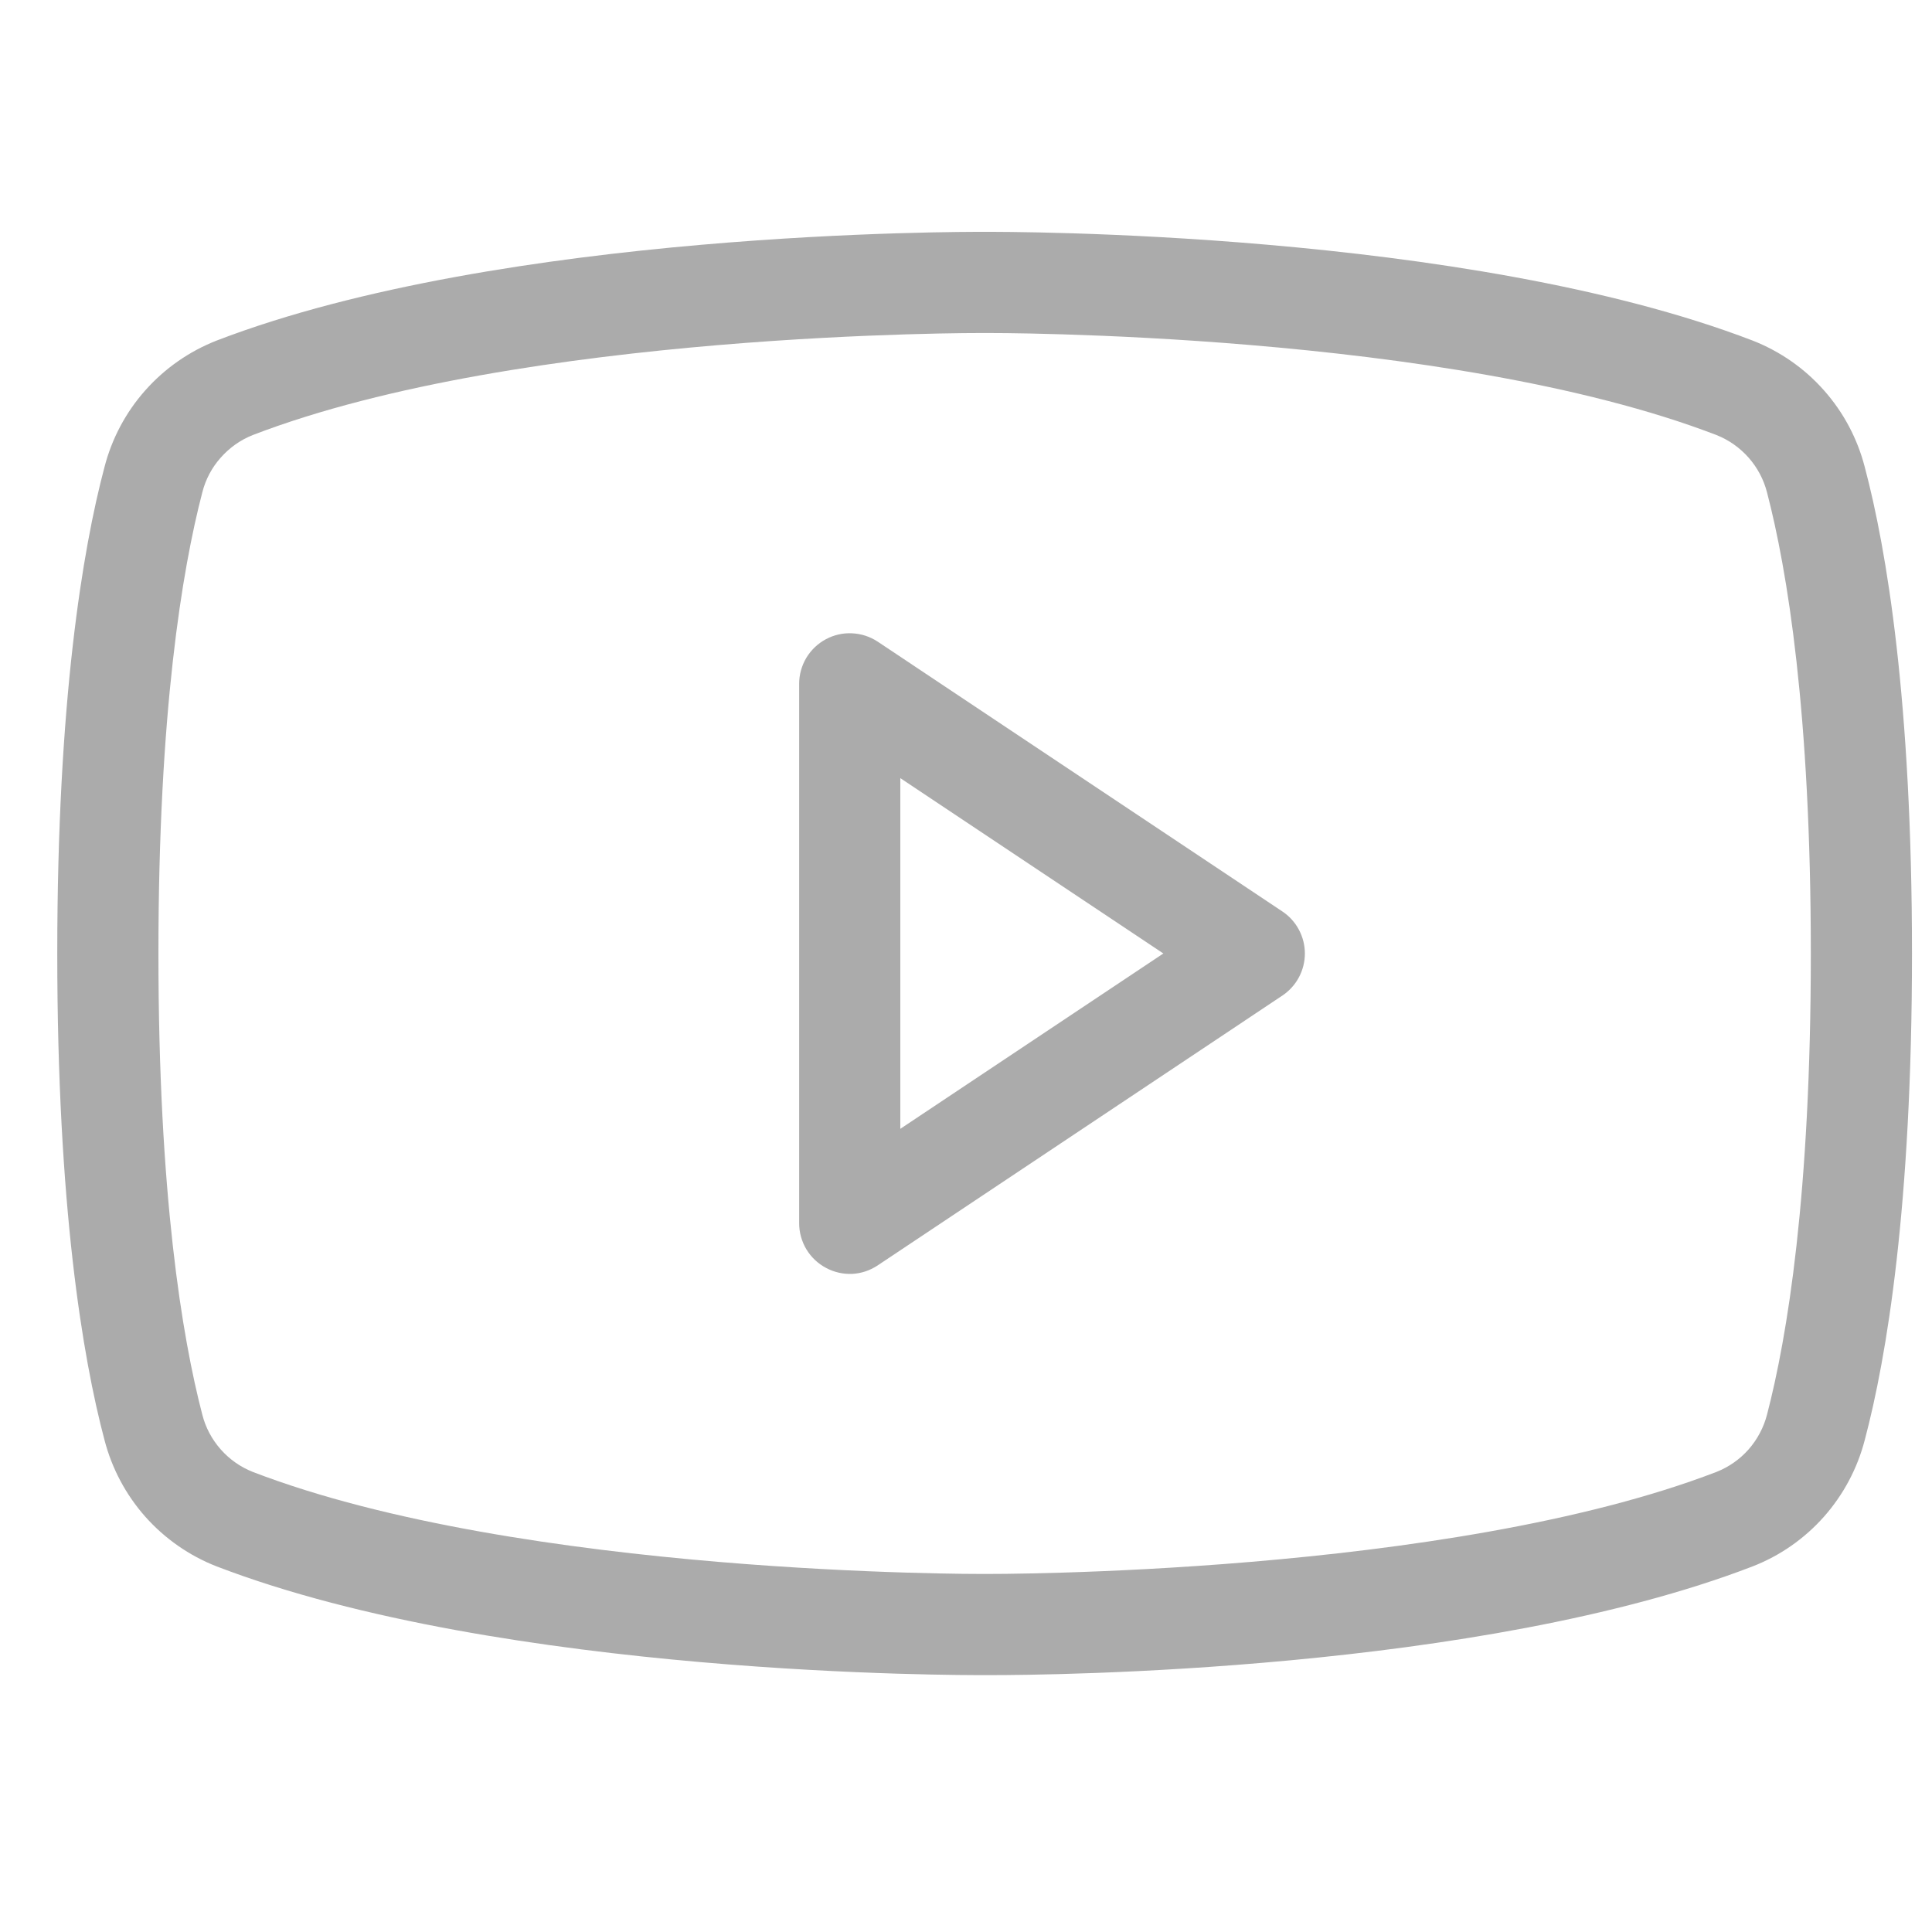
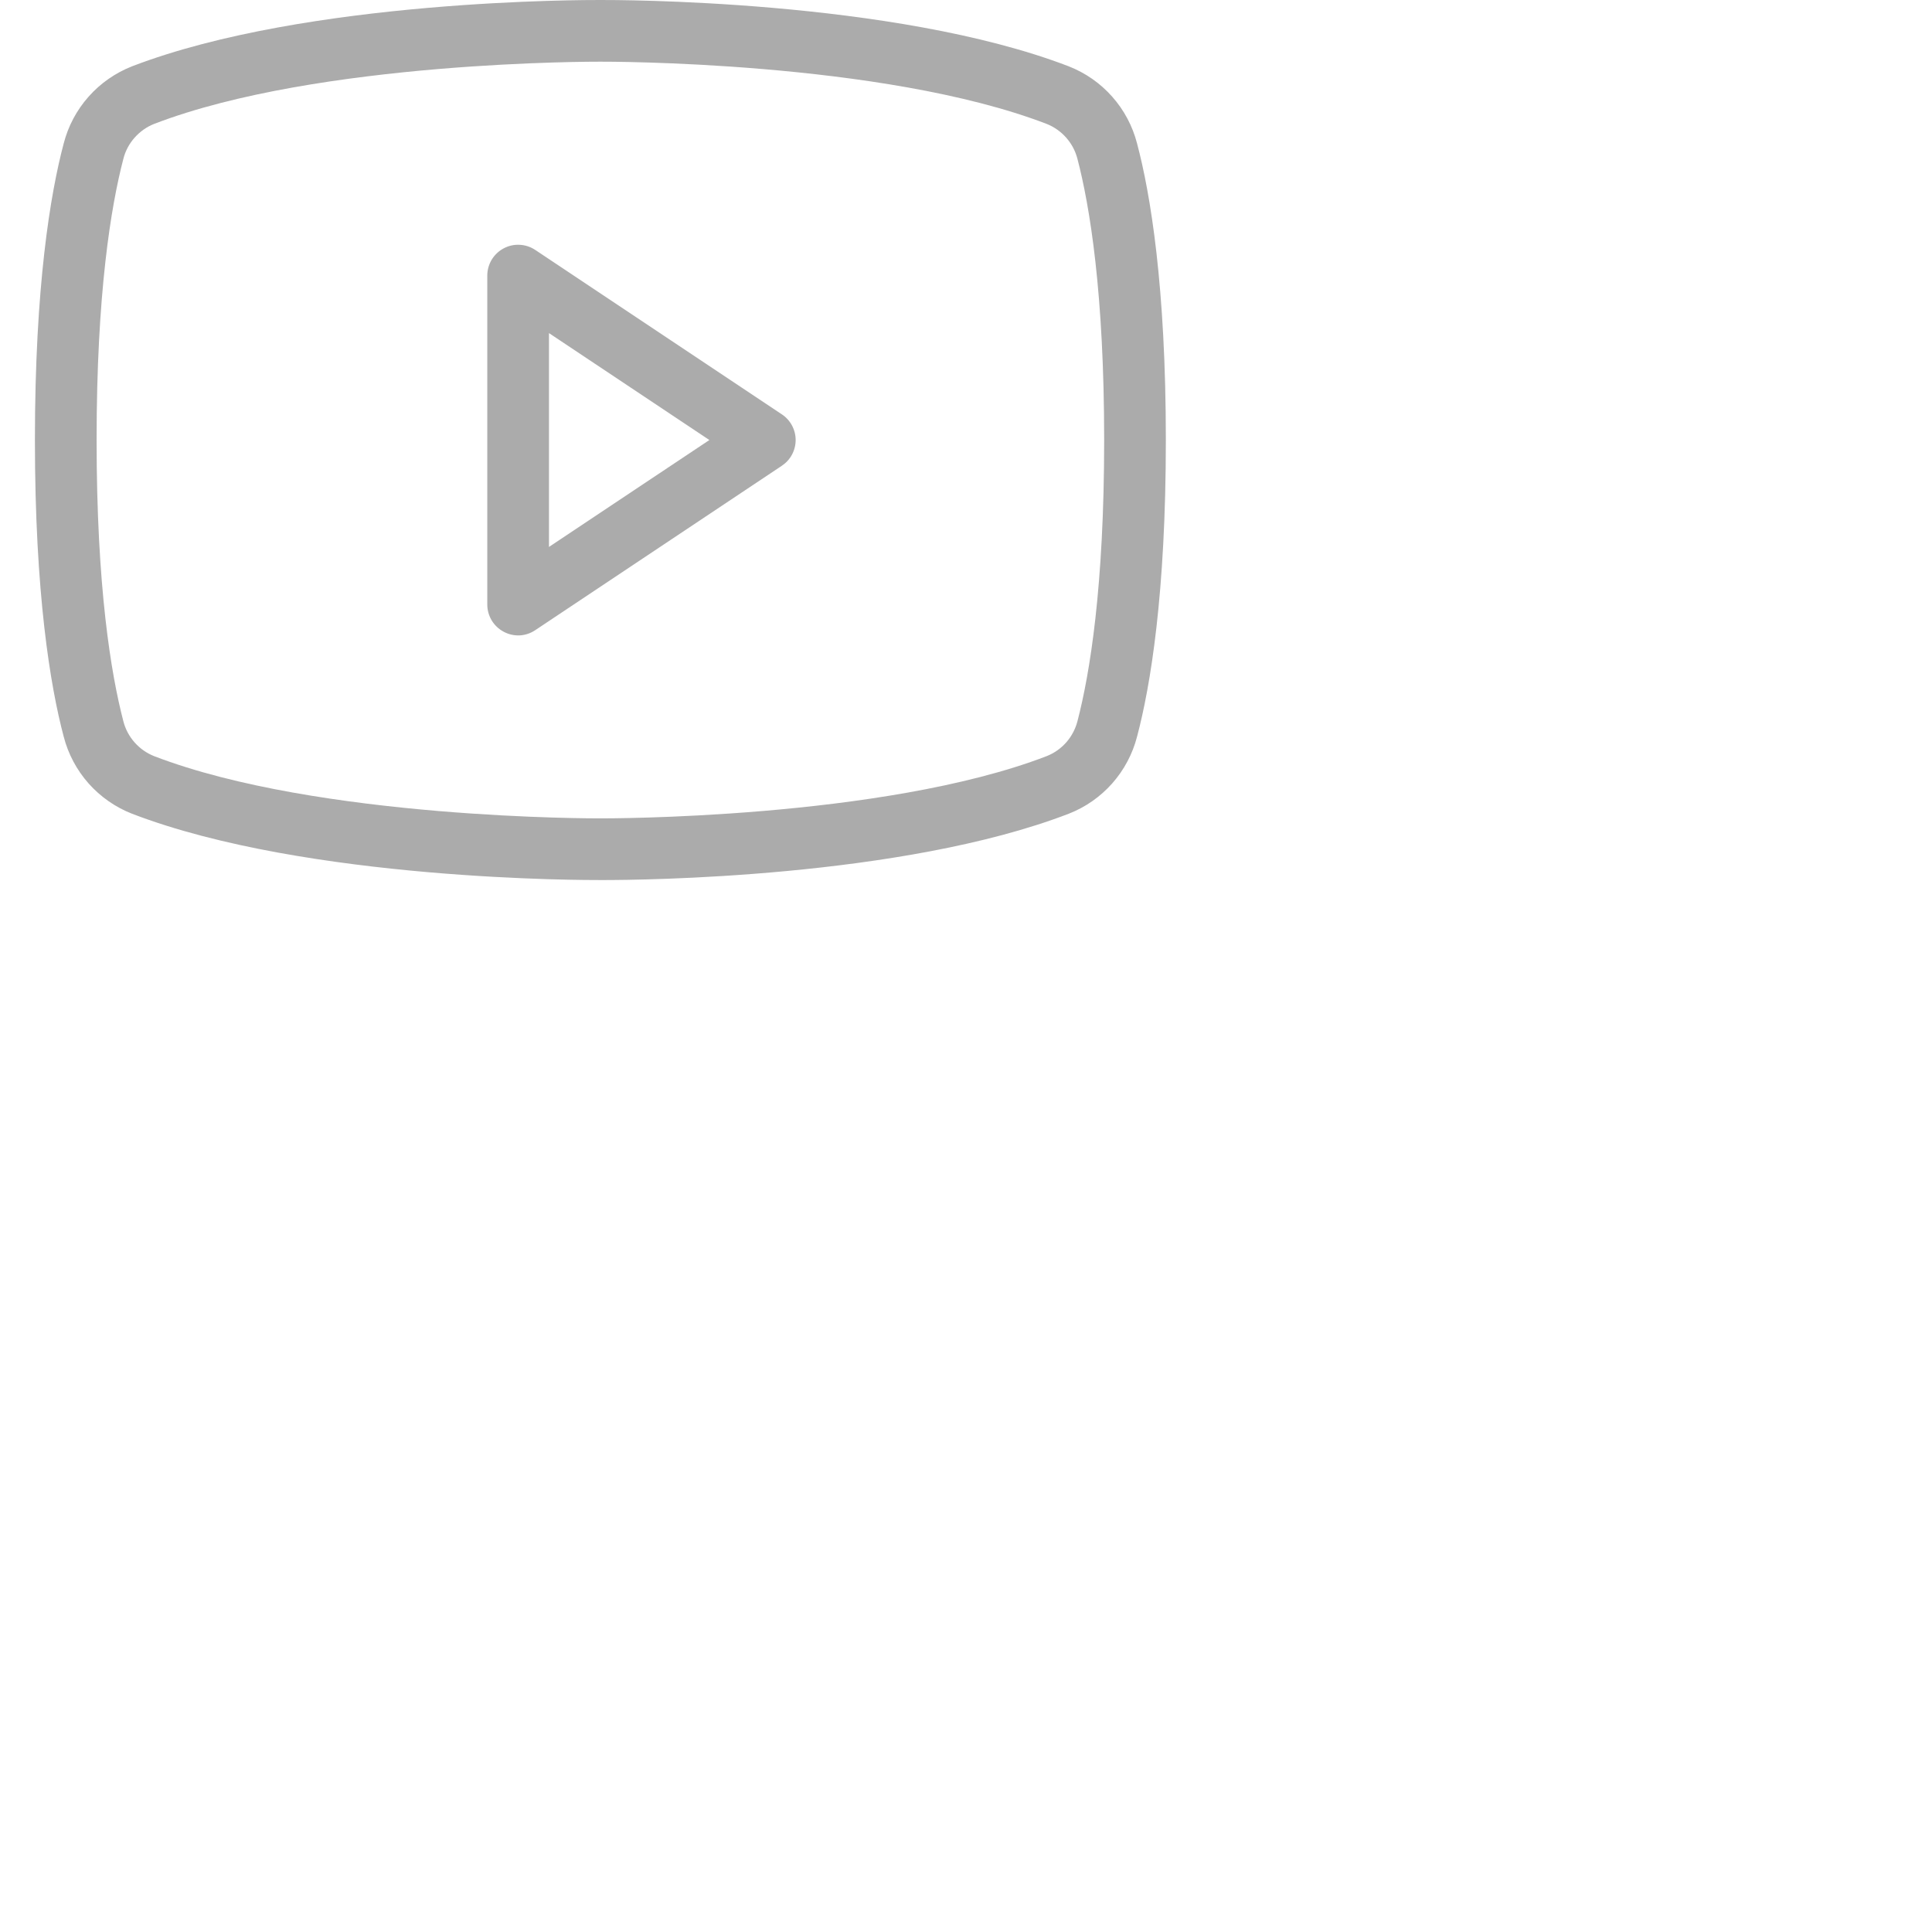
- <svg xmlns="http://www.w3.org/2000/svg" width="41" height="41" viewBox="0 0 25 19" fill="#ABABAB">
+ <svg xmlns="http://www.w3.org/2000/svg" width="41" height="41" viewBox="0 0 41 41" fill="#ABABAB">
  <path d="M16.592 8.793L11.356 5.302C11.257 5.237 11.143 5.2 11.025 5.195C10.907 5.189 10.79 5.216 10.686 5.272C10.582 5.328 10.495 5.411 10.434 5.512C10.374 5.613 10.341 5.729 10.341 5.847V12.829C10.341 12.948 10.374 13.065 10.435 13.167C10.497 13.269 10.585 13.352 10.69 13.407C10.794 13.463 10.91 13.489 11.028 13.484C11.145 13.478 11.258 13.44 11.356 13.375L16.592 9.884C16.682 9.824 16.756 9.743 16.807 9.648C16.858 9.553 16.885 9.446 16.885 9.338C16.885 9.23 16.858 9.124 16.807 9.029C16.756 8.934 16.682 8.852 16.592 8.793ZM11.65 11.607V7.069L15.054 9.338L11.65 11.607ZM24.13 3.044C24.035 2.675 23.854 2.335 23.602 2.051C23.35 1.766 23.034 1.546 22.679 1.407C18.959 -0.022 12.992 1.91553e-05 12.741 1.91553e-05C12.49 1.91553e-05 6.523 -0.022 2.803 1.407C2.449 1.546 2.133 1.766 1.88 2.051C1.628 2.335 1.447 2.675 1.352 3.044C1.068 4.113 0.741 6.076 0.741 9.338C0.741 12.6 1.068 14.564 1.352 15.633C1.447 16.001 1.628 16.341 1.88 16.626C2.133 16.91 2.449 17.131 2.803 17.269C6.523 18.698 12.49 18.676 12.741 18.676H12.818C13.57 18.676 19.134 18.633 22.679 17.269C23.034 17.131 23.35 16.91 23.602 16.626C23.854 16.341 24.035 16.001 24.13 15.633C24.414 14.564 24.741 12.6 24.741 9.338C24.741 6.076 24.414 4.113 24.13 3.044ZM22.865 15.306C22.822 15.472 22.74 15.626 22.627 15.755C22.513 15.884 22.37 15.984 22.21 16.047C18.719 17.389 12.807 17.367 12.741 17.367C12.676 17.367 6.763 17.389 3.272 16.047C3.112 15.984 2.97 15.884 2.856 15.755C2.742 15.626 2.66 15.472 2.618 15.306C2.356 14.302 2.05 12.458 2.05 9.338C2.05 6.218 2.356 4.375 2.618 3.371C2.66 3.204 2.742 3.05 2.856 2.922C2.97 2.793 3.112 2.692 3.272 2.629C6.763 1.287 12.676 1.309 12.741 1.309C12.807 1.309 18.719 1.287 22.21 2.629C22.37 2.692 22.513 2.793 22.627 2.922C22.74 3.05 22.822 3.204 22.865 3.371C23.127 4.375 23.432 6.218 23.432 9.338C23.432 12.458 23.127 14.302 22.865 15.306Z" />
</svg>
